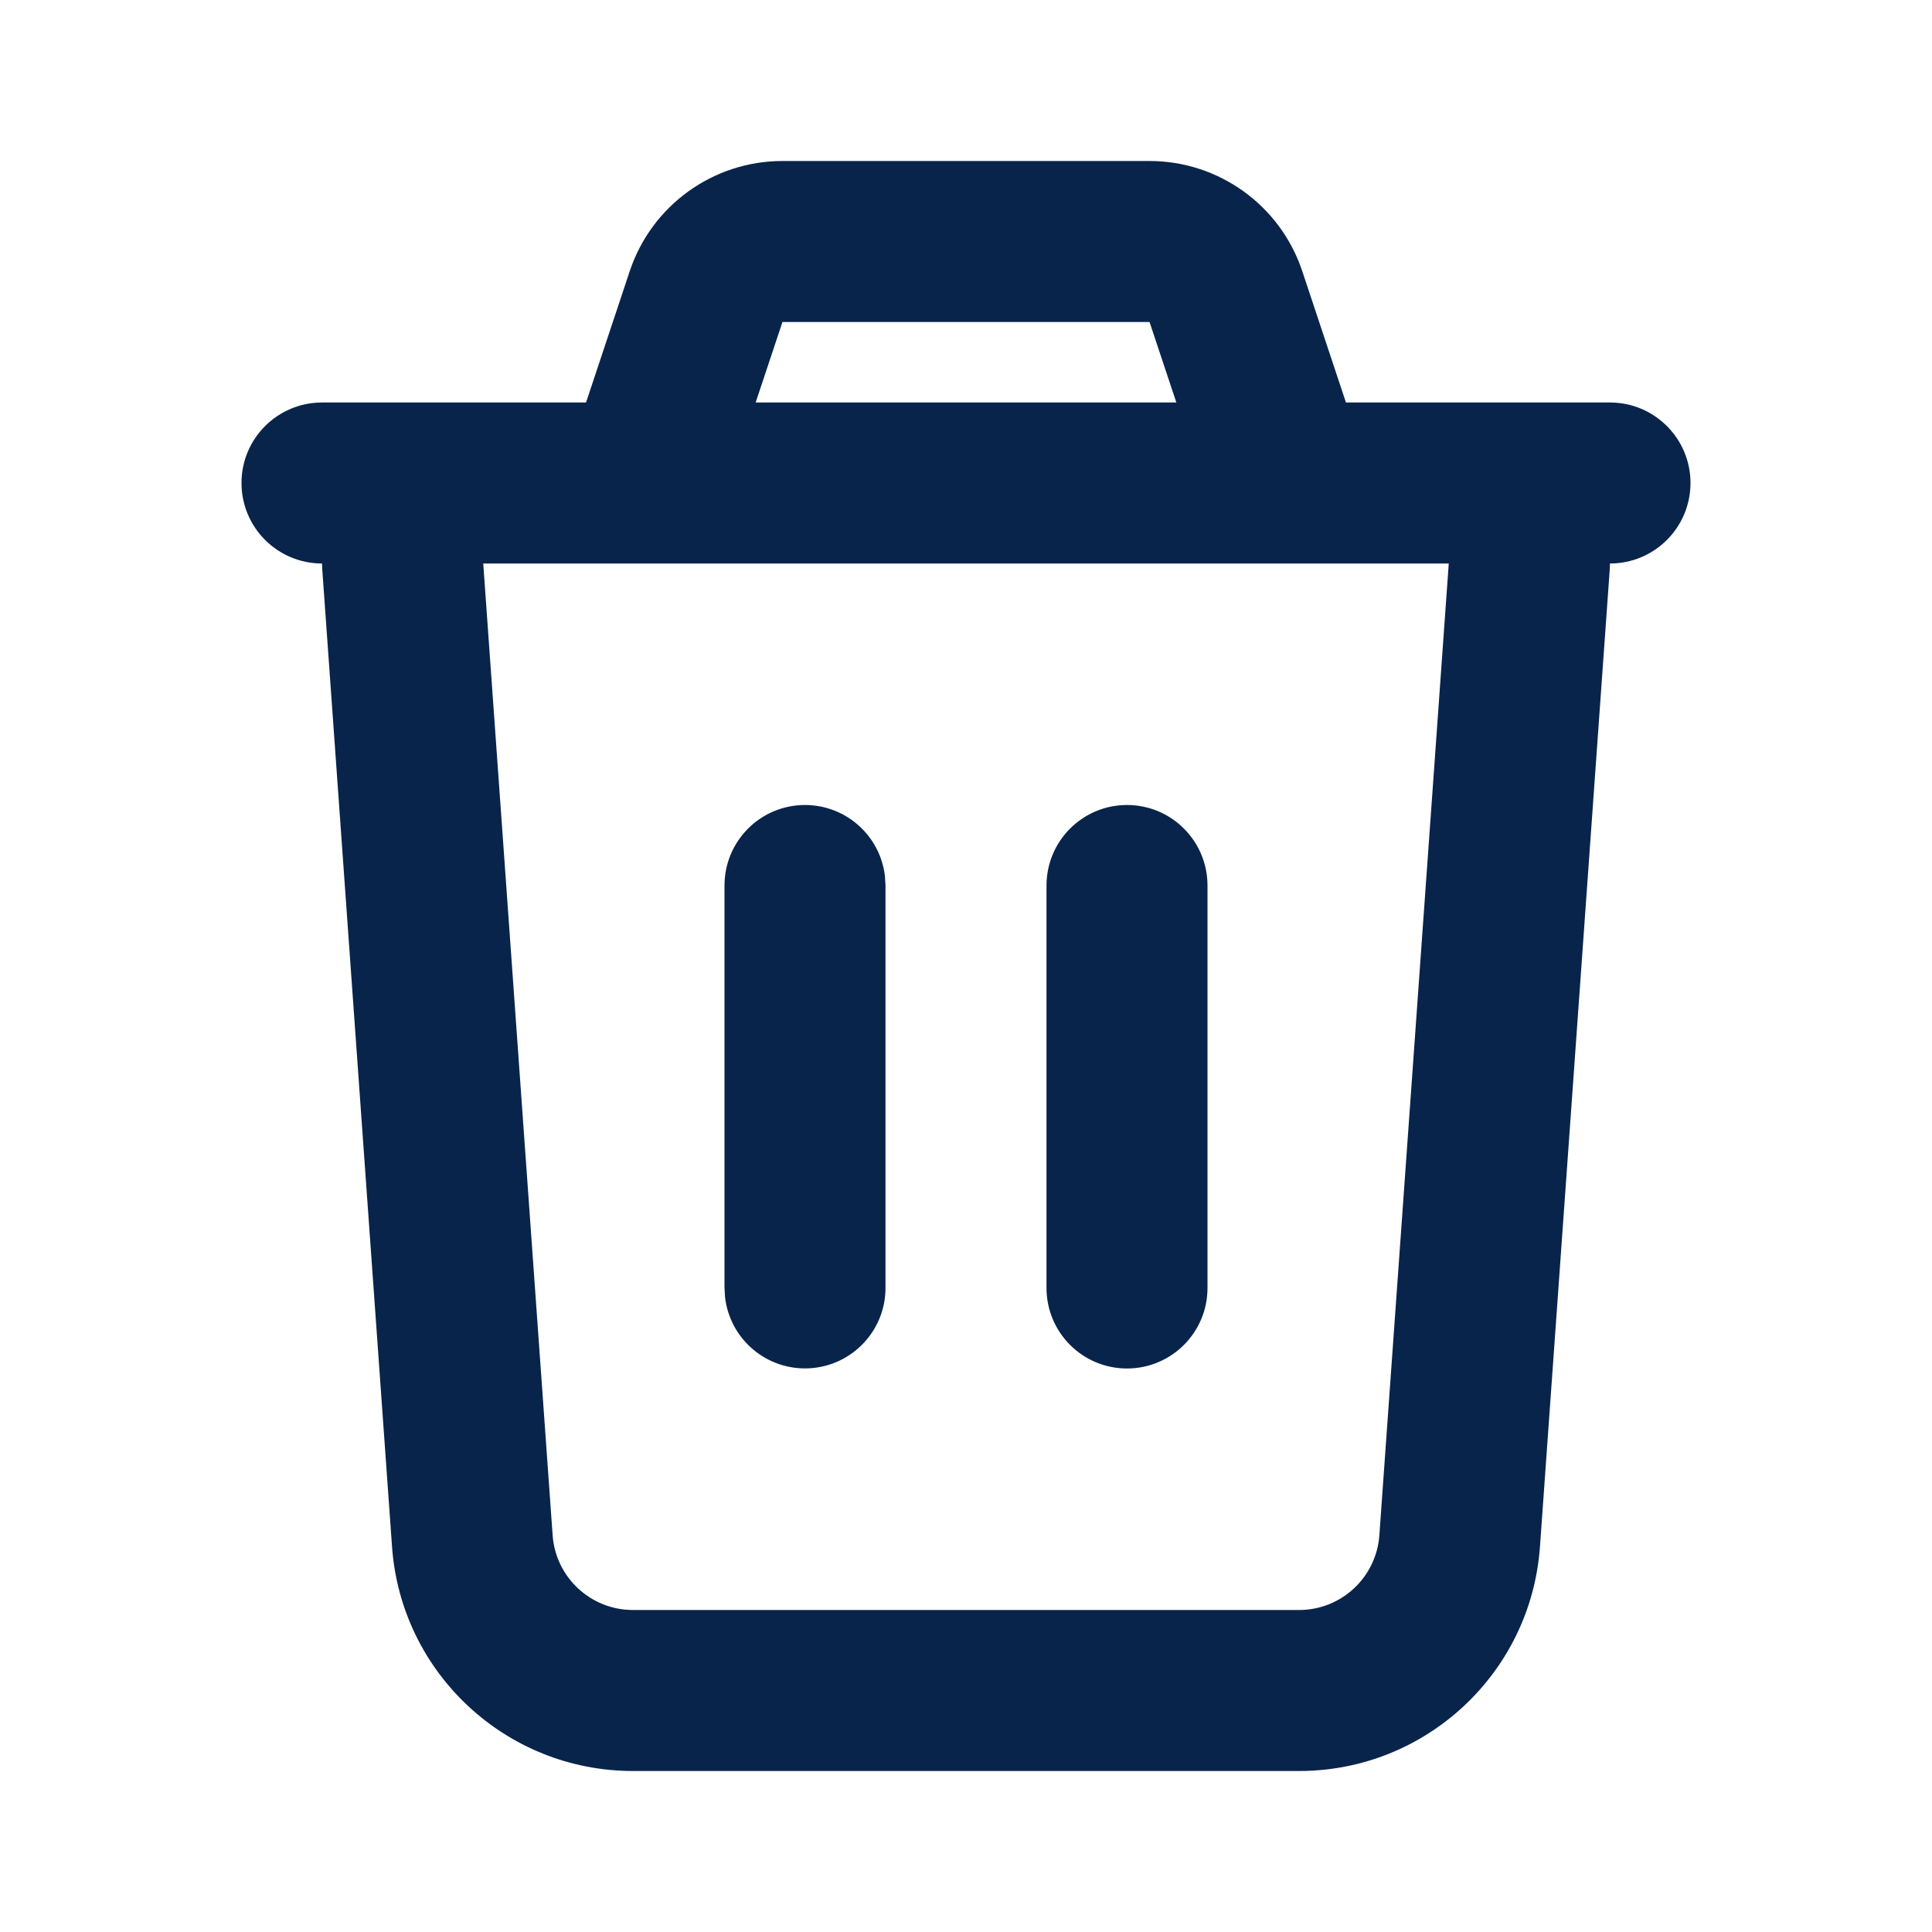
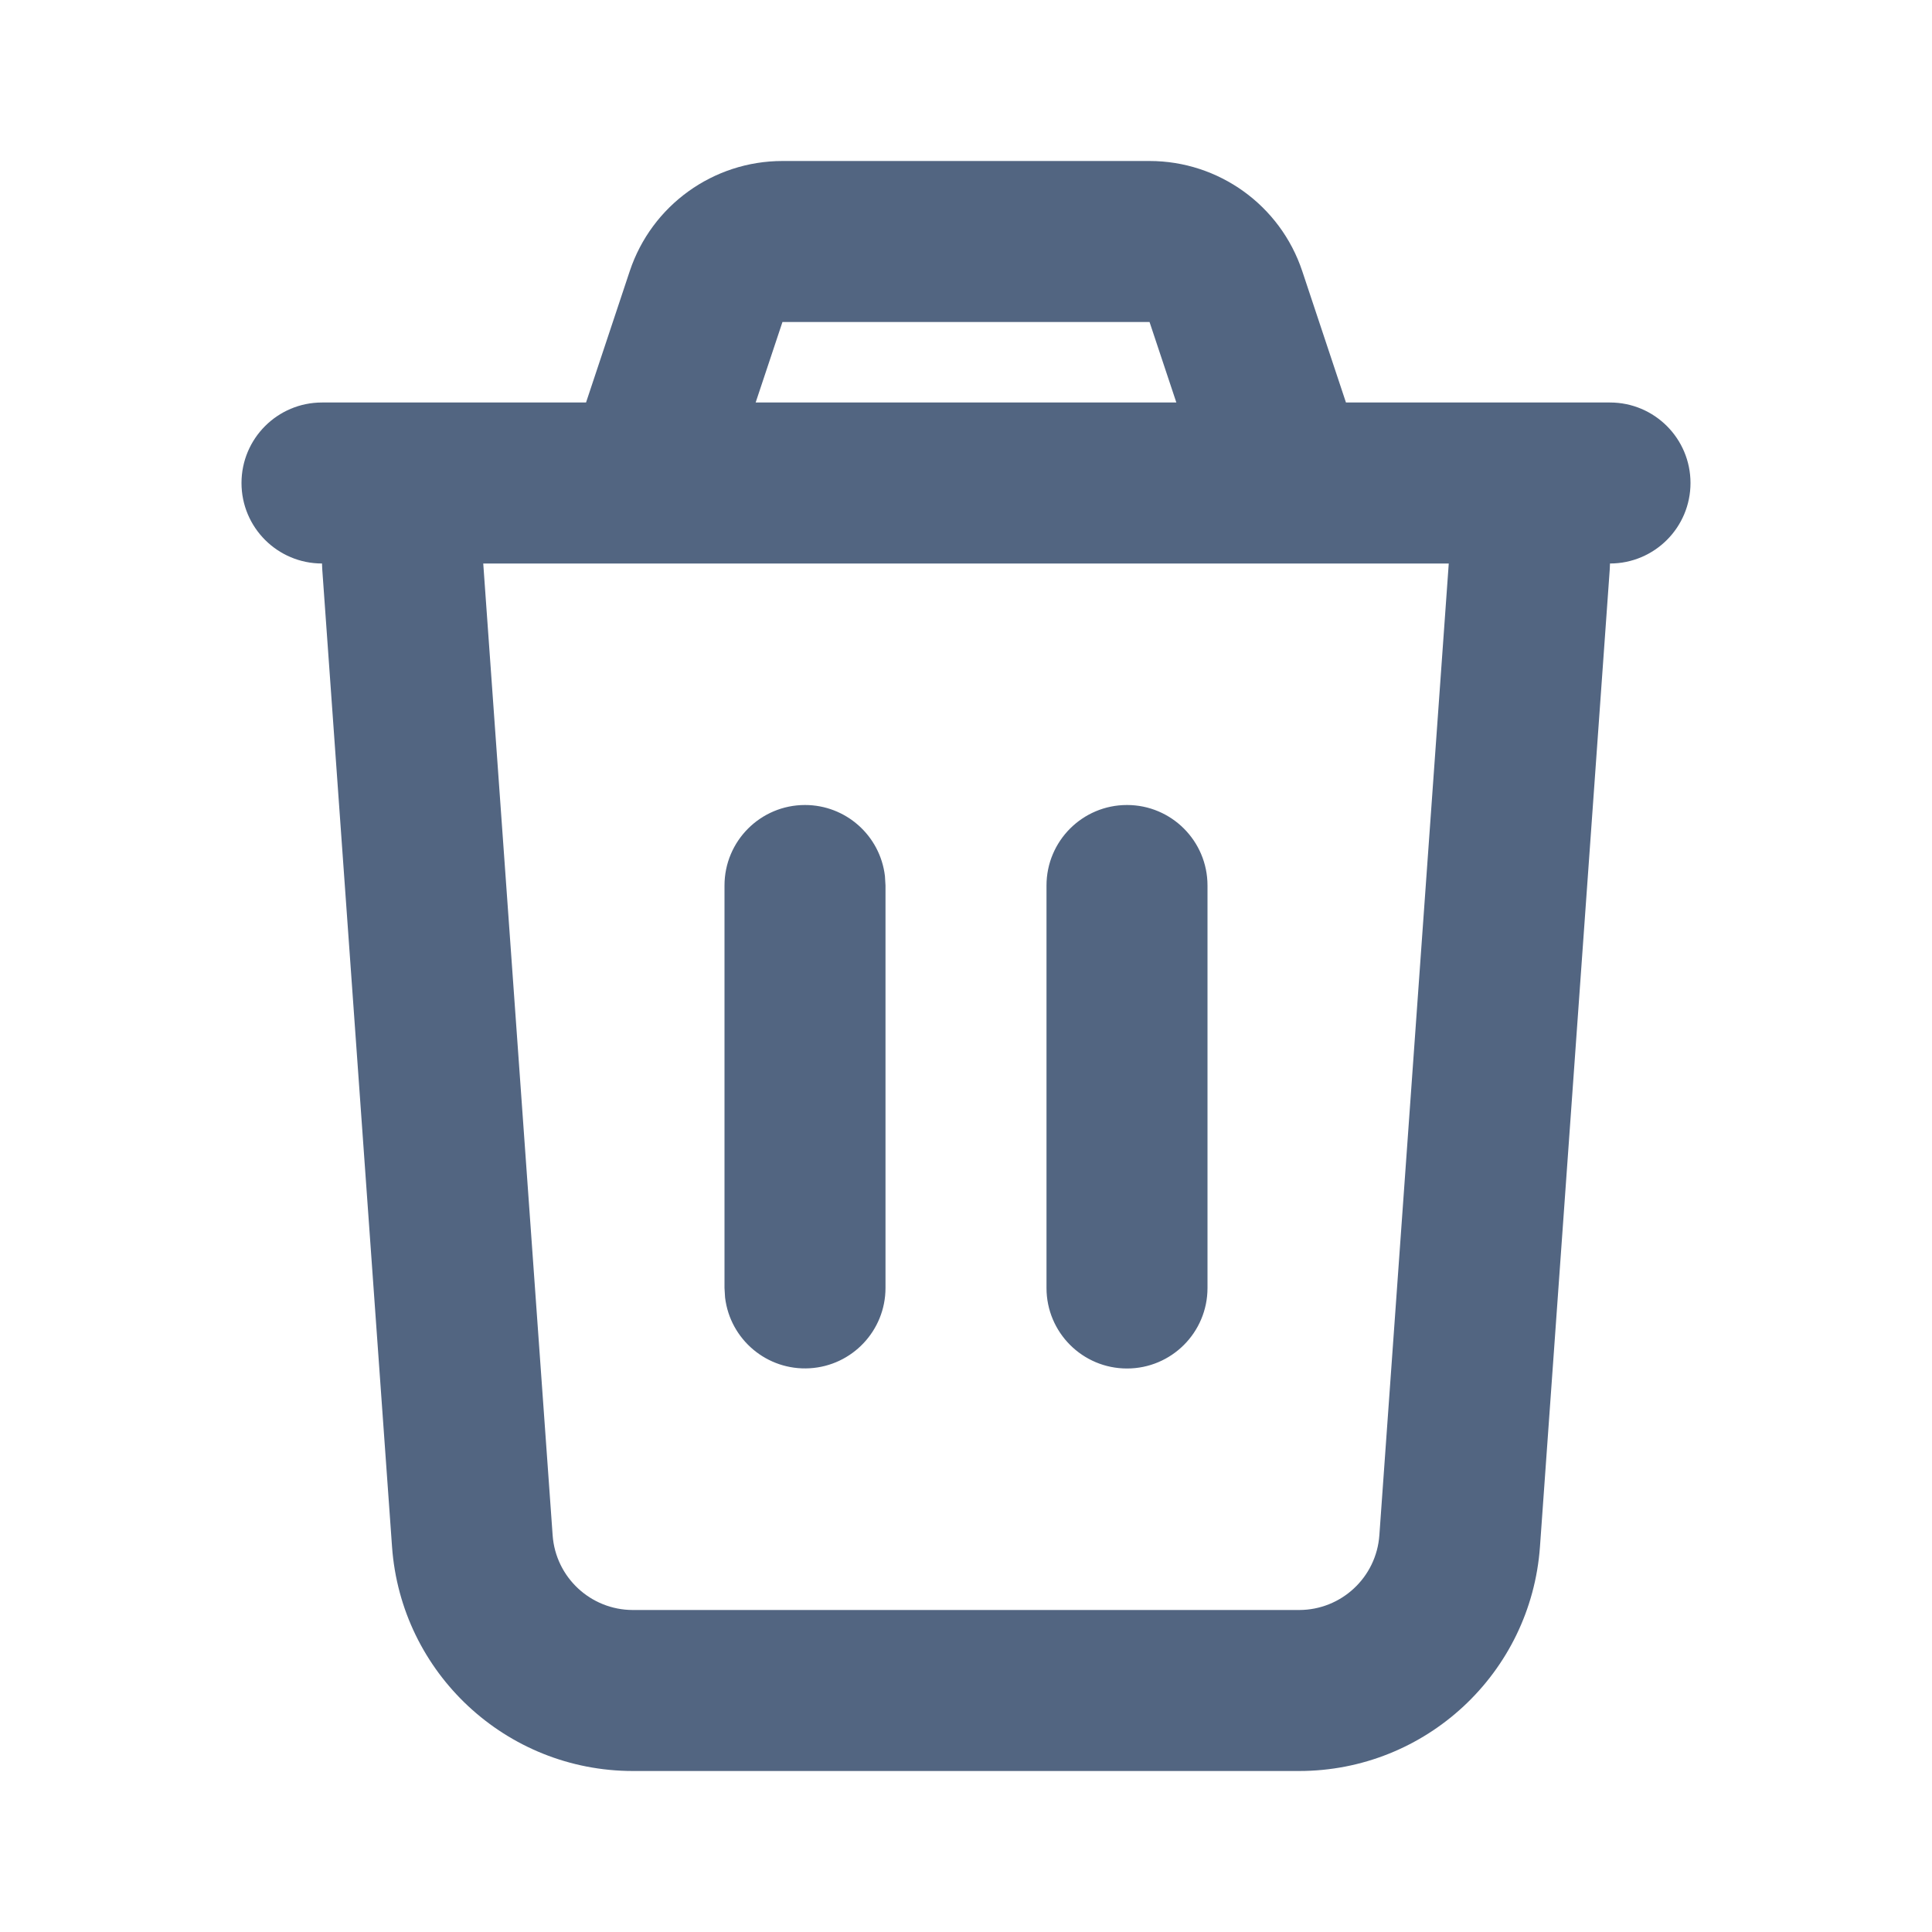
<svg xmlns="http://www.w3.org/2000/svg" width="24" height="24" viewBox="0 0 24 24">
  <g fill="none">
    <path d="M24 0v24H0V0zM12.593 23.258l-.011.002-.071.035-.02.004-.014-.004-.071-.035c-.01-.004-.019-.001-.024.005l-.004.01-.017.428.005.02.01.013.104.074.015.004.012-.004.104-.074.012-.016.004-.017-.017-.427c-.002-.01-.009-.017-.017-.018m.265-.113-.013.002-.185.093-.01.01-.003.011.018.43.005.012.008.007.201.093c.012.004.023 0 .029-.008l.004-.014-.034-.614c-.003-.012-.01-.02-.02-.022m-.715.002a.023.023 0 0 0-.027.006l-.006.014-.034.614c0 .012.007.02.017.024l.015-.002.201-.093.01-.008.004-.011.017-.43-.003-.012-.01-.01z" />
-     <path fill="#09244BFF" d="M14.28 2a2 2 0 0 1 1.897 1.368L16.72 5H20a1 1 0 1 1 0 2l-.003.071-.867 12.143A3 3 0 0 1 16.138 22H7.862a3 3 0 0 1-2.992-2.786L4.003 7.07A1.01 1.01 0 0 1 4 7a1 1 0 0 1 0-2h3.28l.543-1.632A2 2 0 0 1 9.721 2zm3.717 5H6.003l.862 12.071a1 1 0 0 0 .997.929h8.276a1 1 0 0 0 .997-.929zM10 10a1 1 0 0 1 .993.883L11 11v5a1 1 0 0 1-1.993.117L9 16v-5a1 1 0 0 1 1-1m4 0a1 1 0 0 1 1 1v5a1 1 0 1 1-2 0v-5a1 1 0 0 1 1-1m.28-6H9.72l-.333 1h5.226z" />
+     <path fill="#526581" d="M14.28 2a2 2 0 0 1 1.897 1.368L16.72 5H20a1 1 0 1 1 0 2l-.003.071-.867 12.143A3 3 0 0 1 16.138 22H7.862a3 3 0 0 1-2.992-2.786L4.003 7.07A1.01 1.01 0 0 1 4 7a1 1 0 0 1 0-2h3.28l.543-1.632A2 2 0 0 1 9.721 2zm3.717 5H6.003l.862 12.071a1 1 0 0 0 .997.929h8.276a1 1 0 0 0 .997-.929zM10 10a1 1 0 0 1 .993.883L11 11v5a1 1 0 0 1-1.993.117L9 16v-5a1 1 0 0 1 1-1m4 0a1 1 0 0 1 1 1v5a1 1 0 1 1-2 0v-5a1 1 0 0 1 1-1m.28-6H9.72l-.333 1h5.226z" />
  </g>
</svg>
